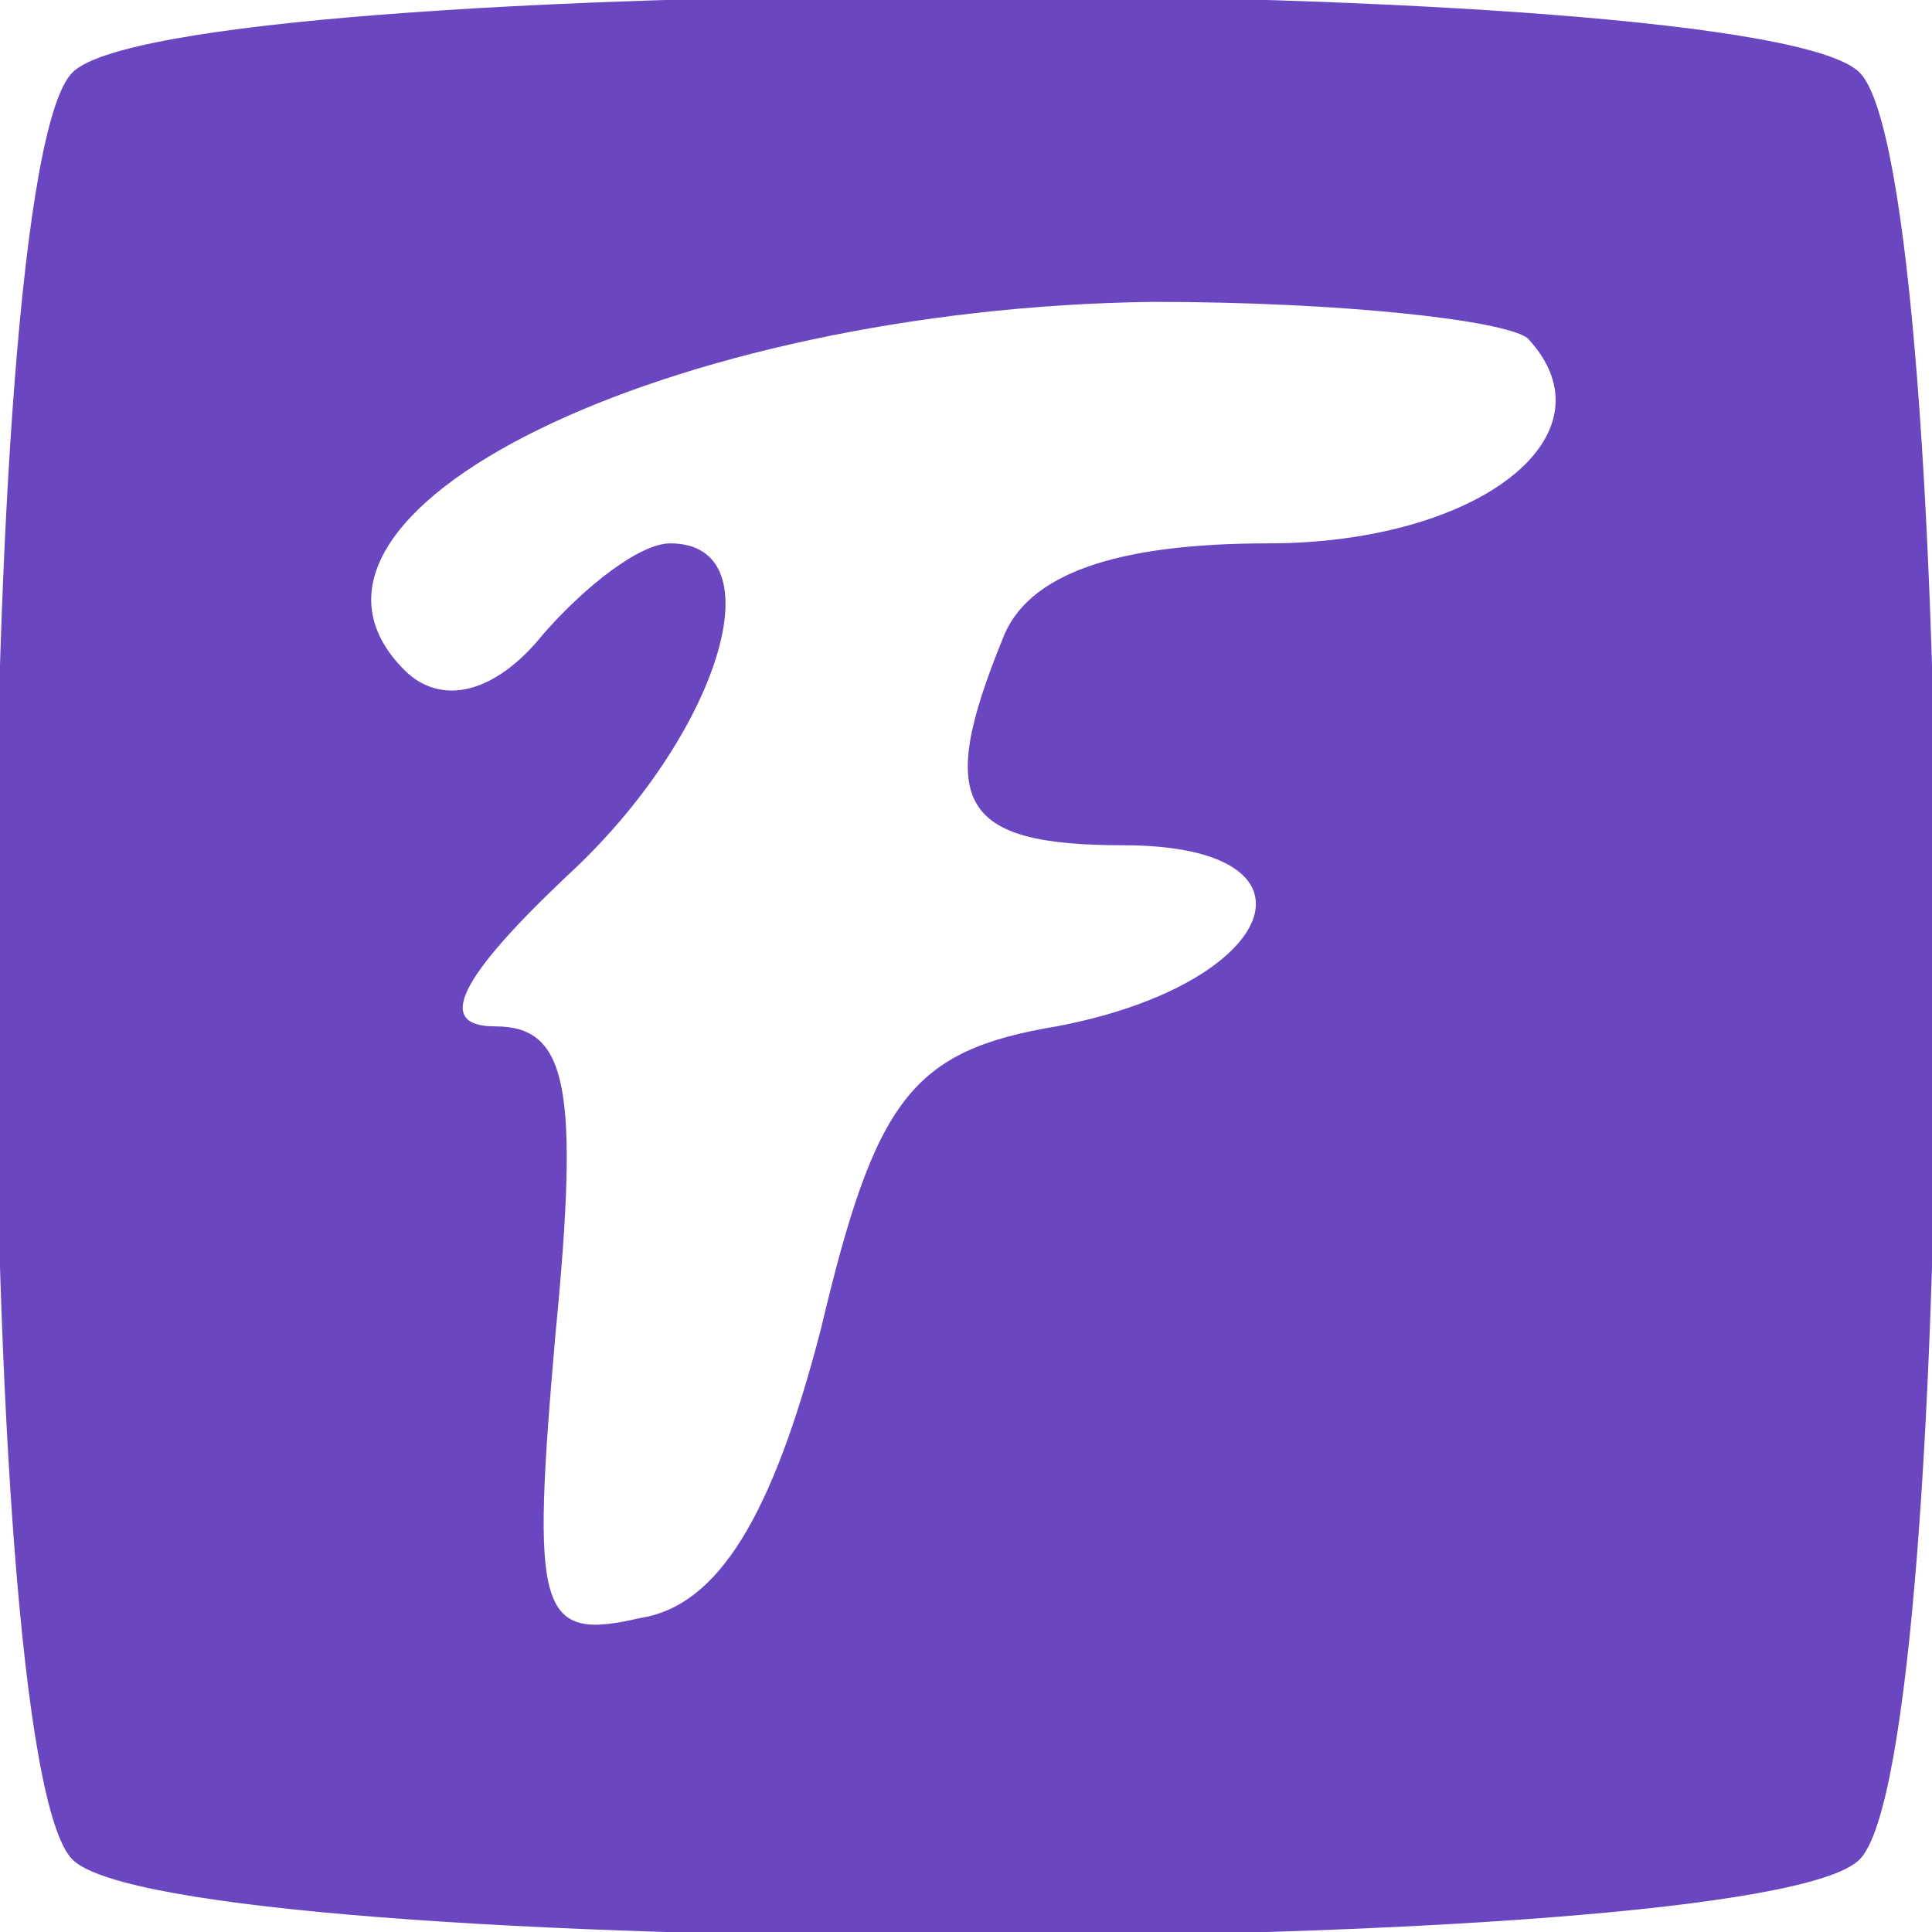
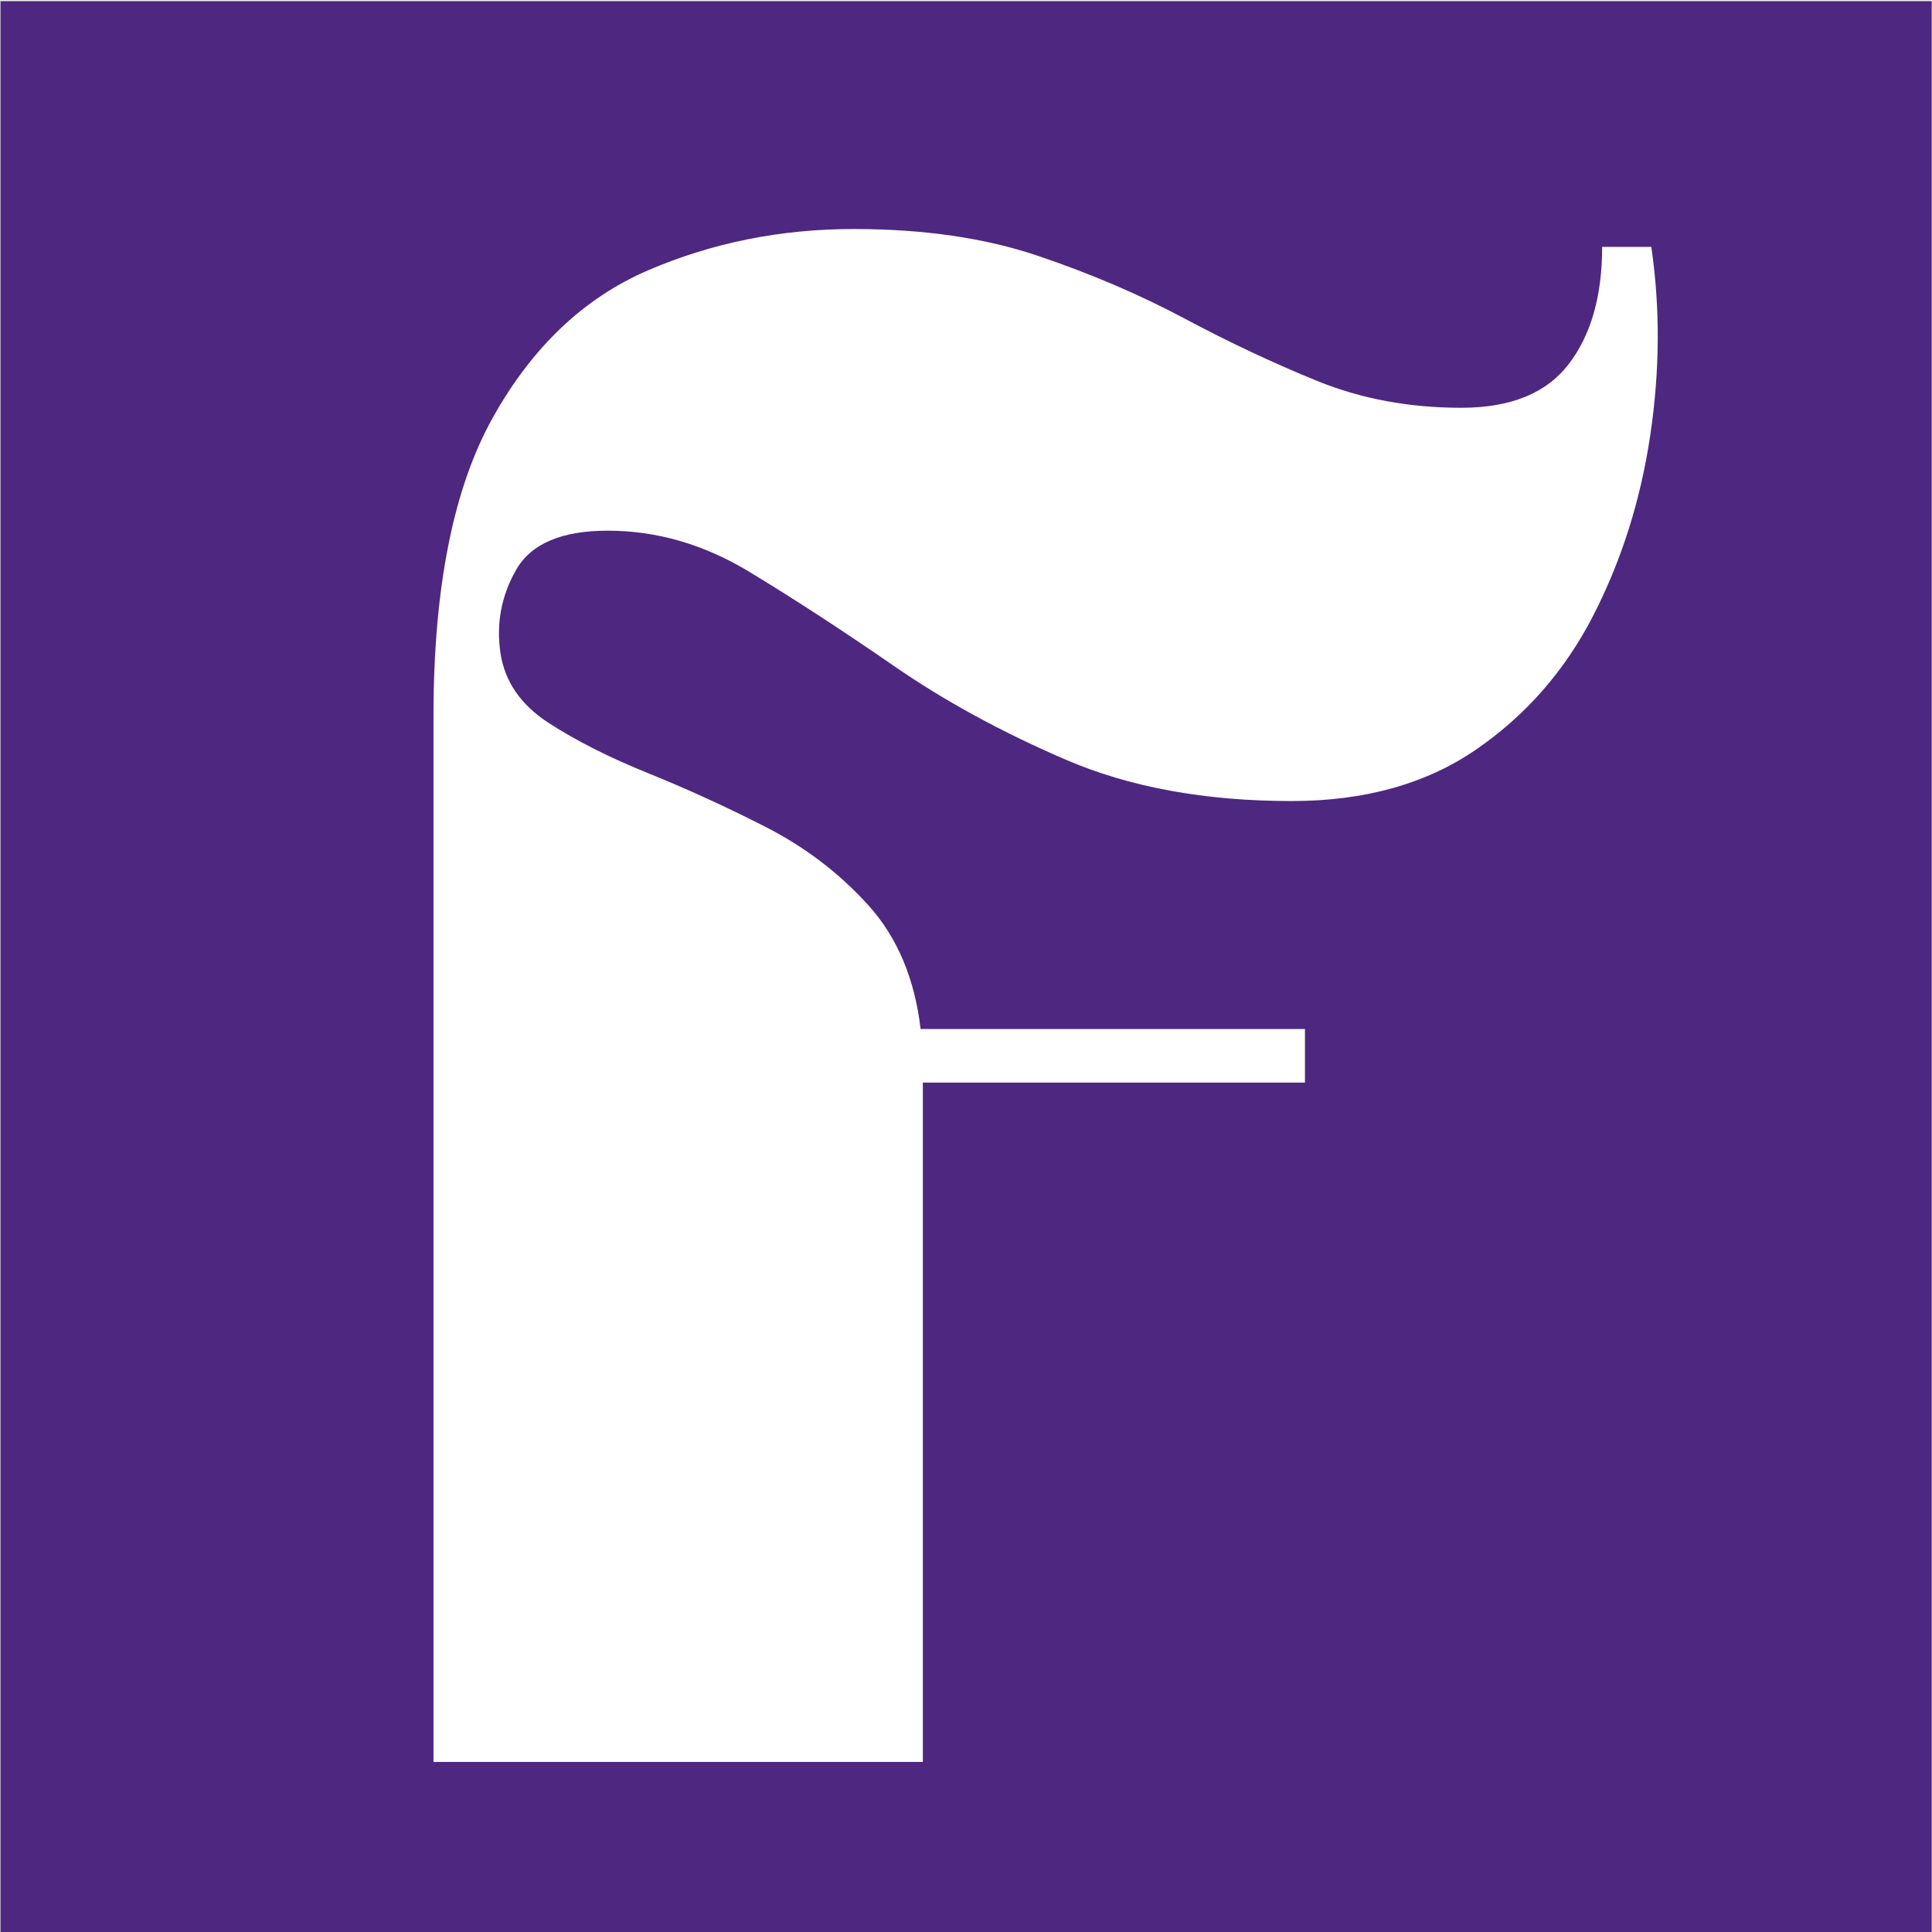
- <svg xmlns="http://www.w3.org/2000/svg" version="1.0" width="32pt" height="32pt" viewBox="0 0 32 32" preserveAspectRatio="xMidYMid meet">
-   <rect width="100%" height="100%" fill="#FFFFFF" />
-   <g transform="translate(0,32) scale(0.1,-0.1)" fill="#6B46C1" stroke="none">
-     <path d="M12 308 c-17 -17 -17 -279 0 -296 17 -17 279 -17 296 0 17 17 17 279     0 296 -17 17 -279 17 -296 0z m241 -44 c15 -16 -8 -34 -43 -34 -25 0 -40 -5     -44 -16 -11 -27 -7 -34 20 -34 35 0 26 -23 -11 -30 -24 -4 -30 -12 -39 -50 -8     -31 -17 -46 -30 -48 -17 -4 -18 1 -14 47 4 41 2 51 -10 51 -10 0 -6 8 12 25     25 23 35 55 17 55 -5 0 -14 -7 -21 -15 -8 -10 -17 -12 -23 -6 -26 26 44 60     124 61 31 0 58 -3 62 -6z" />
+ <svg xmlns="http://www.w3.org/2000/svg" width="1605" height="1605" viewBox="413 434 1605 1605" preserveAspectRatio="xMidYMid meet" version="1.0">
+   <defs>
+     <clipPath id="1135c48606">
+       <rect x="0" width="1605" y="0" height="1606" />
+     </clipPath>
+     <clipPath id="bf2d8d012e">
+       <path d="M 0.418 0.961 L 1604.758 0.961 L 1604.758 1605.301 L 0.418 1605.301 Z M 0.418 0.961 " clip-rule="nonzero" />
+     </clipPath>
+     <clipPath id="2ea55533e0">
+       <rect x="0" width="1239" y="0" height="1859" />
+     </clipPath>
+   </defs>
+   <g transform="translate(413,434)">
+     <g clip-path="url(#1135c48606)">
+       <g clip-path="url(#bf2d8d012e)">
+         <path fill="#4e2780" d="M 0.418 0.961 L 1604.758 0.961 L 1604.758 1605.301 L 0.418 1605.301 Z M 0.418 0.961 " fill-opacity="1" fill-rule="nonzero" />
+       </g>
+     </g>
+   </g>
+   <g transform="matrix(1, 0, 0, 1, 729, 504)">
+     <g clip-path="url(#2ea55533e0)">
+       <g fill="#ffffff" fill-opacity="1">
+         <g transform="translate(1.415782, 1393.701)">
+           <g>
+             <path d="M 766.672 -608.875 L 766.672 -564.328 L 449.234 -564.328 L 449.234 0 L 42.703 0 L 42.703 -868.766 C 42.703 -975.203 59.098 -1057.812 91.891 -1116.594 C 124.68 -1175.375 167.688 -1216.211 220.906 -1239.109 C 274.125 -1262.004 331.051 -1273.453 391.688 -1273.453 C 449.852 -1273.453 500.898 -1266.023 544.828 -1251.172 C 588.766 -1236.328 629.297 -1219.004 666.422 -1199.203 C 703.555 -1179.398 740.375 -1162.07 776.875 -1147.219 C 813.383 -1132.363 853.297 -1124.938 896.609 -1124.938 C 937.453 -1124.938 967.156 -1137.004 985.719 -1161.141 C 1004.281 -1185.273 1013.562 -1217.758 1013.562 -1258.594 L 1054.406 -1258.594 C 1061.832 -1207.852 1061.52 -1155.566 1053.469 -1101.734 C 1045.426 -1047.898 1029.648 -998.086 1006.141 -952.297 C 982.629 -906.516 950.145 -869.391 908.688 -840.922 C 867.227 -812.461 816.176 -798.234 755.531 -798.234 C 683.75 -798.234 621.25 -809.676 568.031 -832.562 C 514.82 -855.457 467.176 -881.445 425.094 -910.531 C 383.02 -939.613 343.109 -965.602 305.359 -988.5 C 267.617 -1011.395 228.328 -1022.844 187.484 -1022.844 C 149.117 -1022.844 123.75 -1012.016 111.375 -990.359 C 99 -968.703 94.672 -945.5 98.391 -920.75 C 102.098 -897.227 115.398 -878.039 138.297 -863.188 C 161.191 -848.344 188.727 -834.422 220.906 -821.422 C 253.082 -808.43 285.566 -793.582 318.359 -776.875 C 351.16 -760.164 379.625 -738.508 403.75 -711.906 C 427.883 -685.301 442.426 -650.957 447.375 -608.875 Z M 766.672 -608.875 " />
+           </g>
+         </g>
+       </g>
+     </g>
  </g>
</svg>
